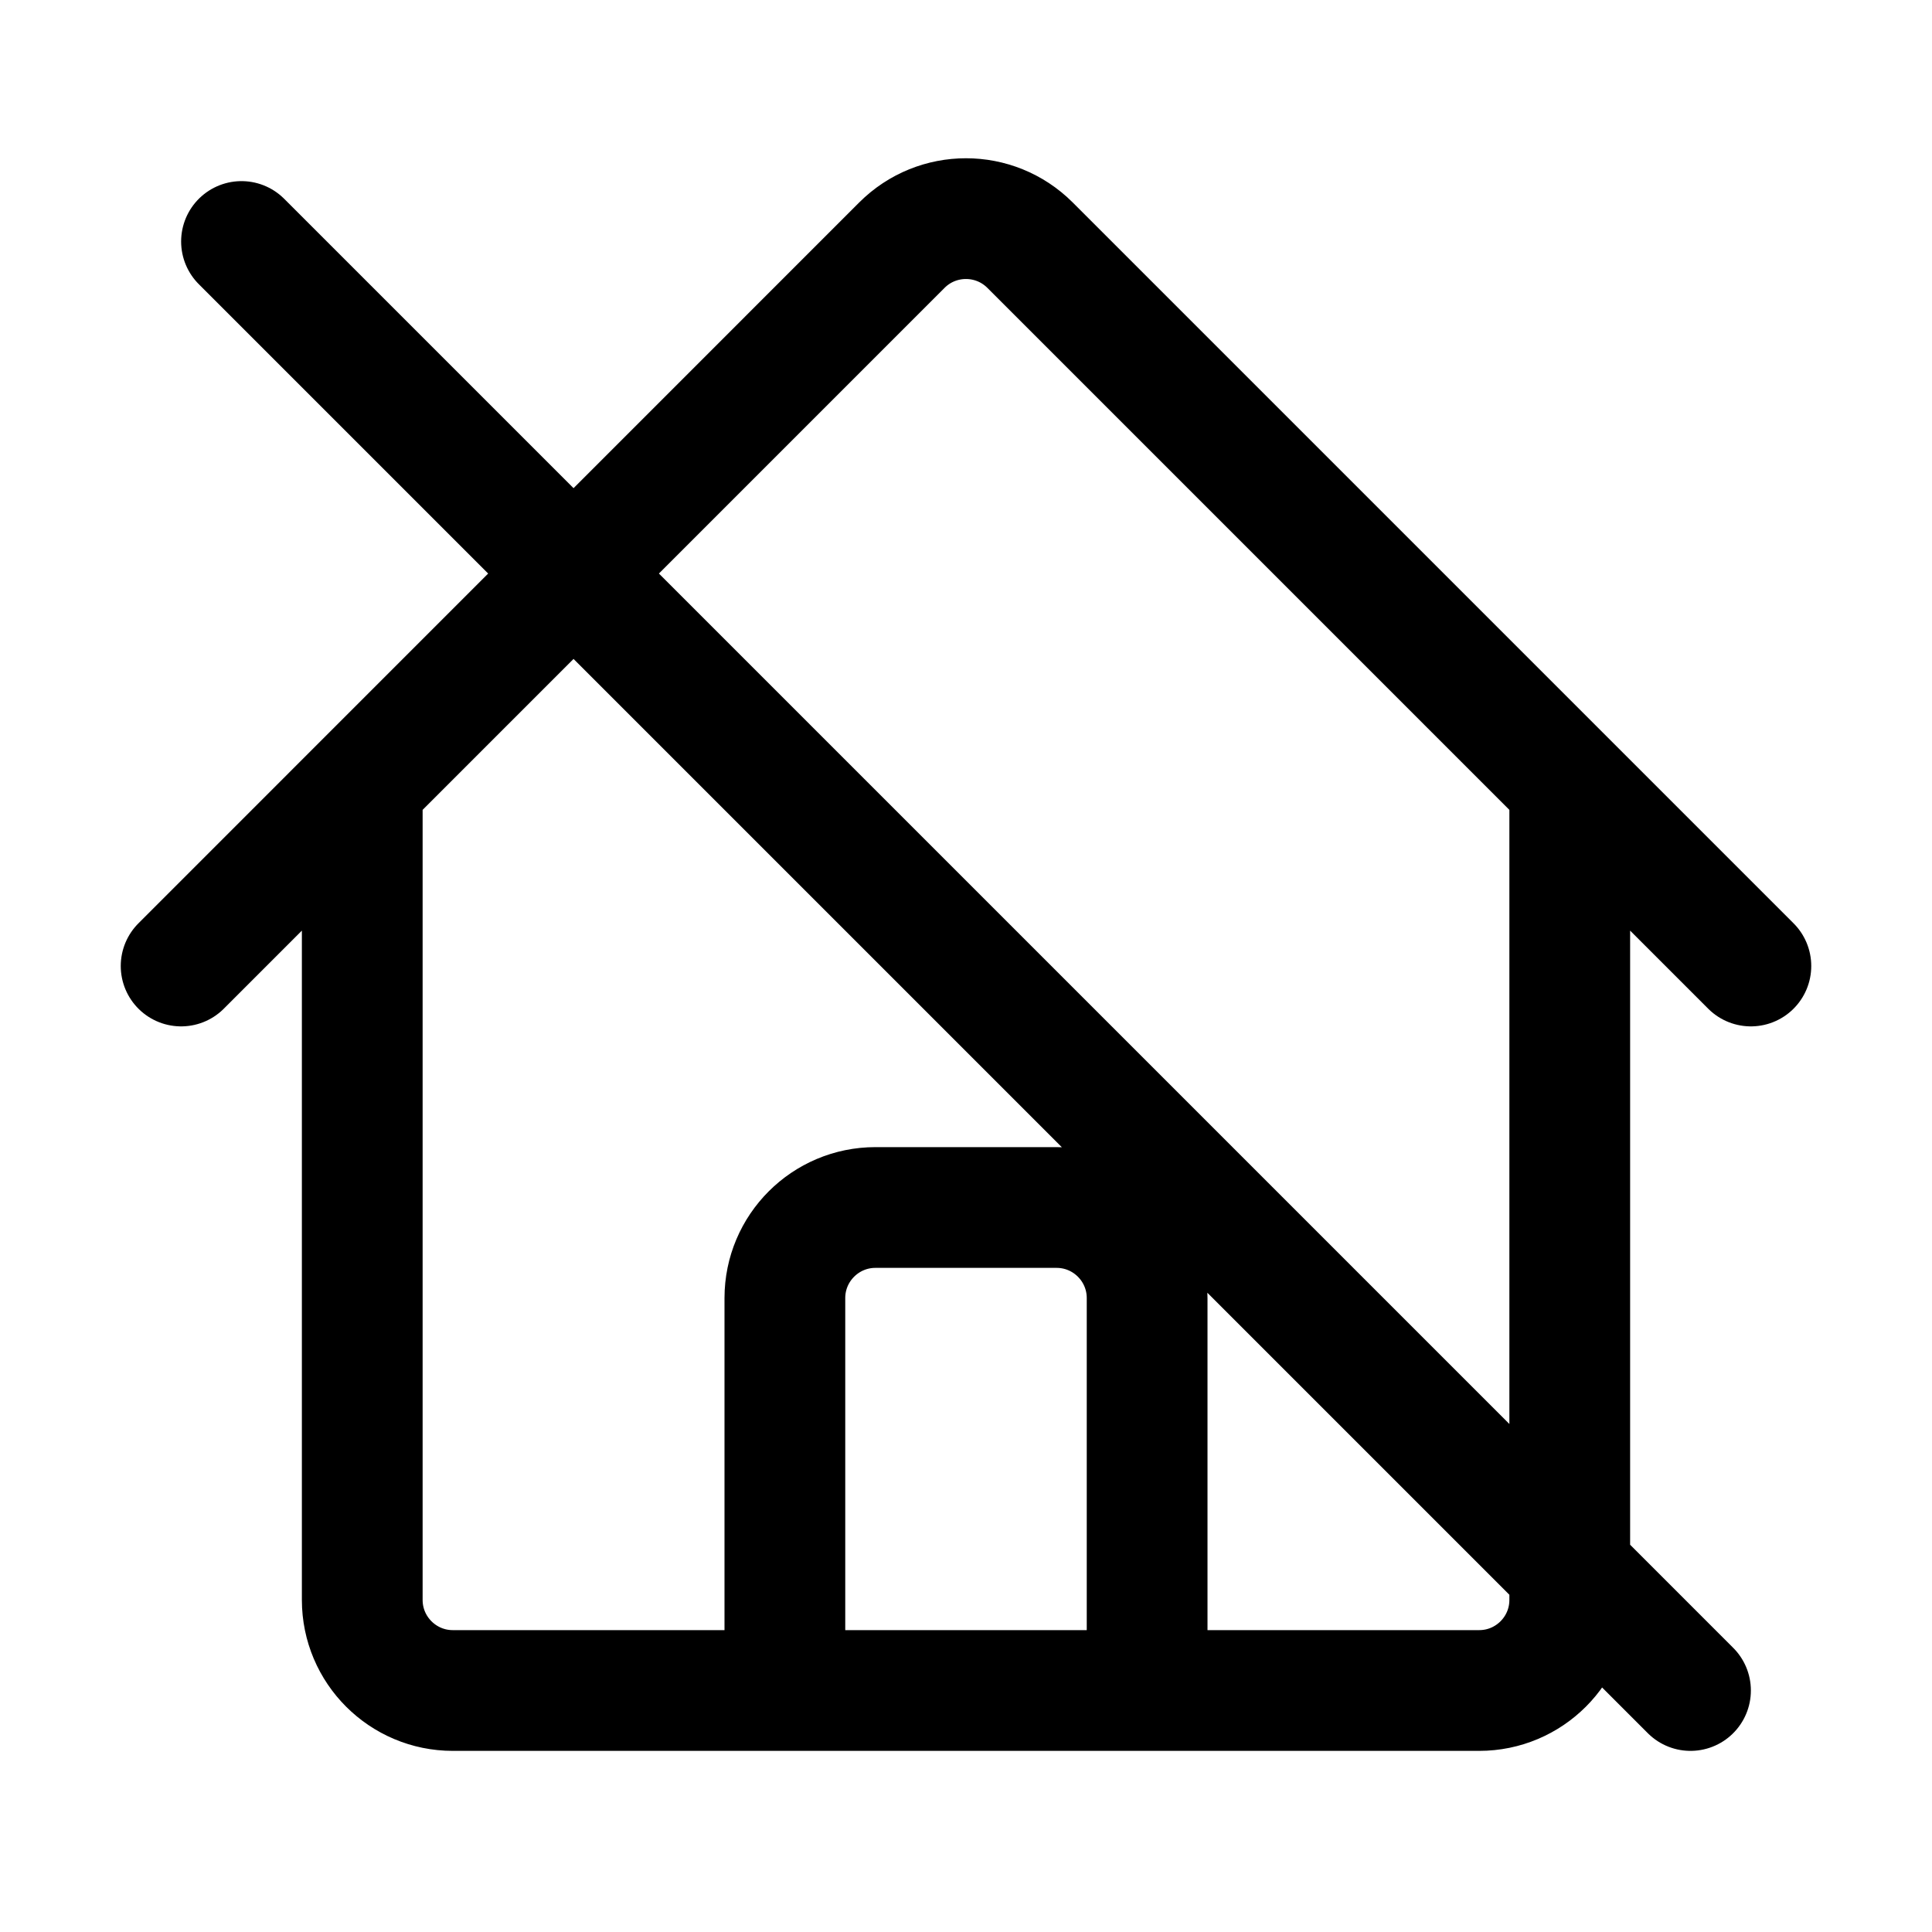
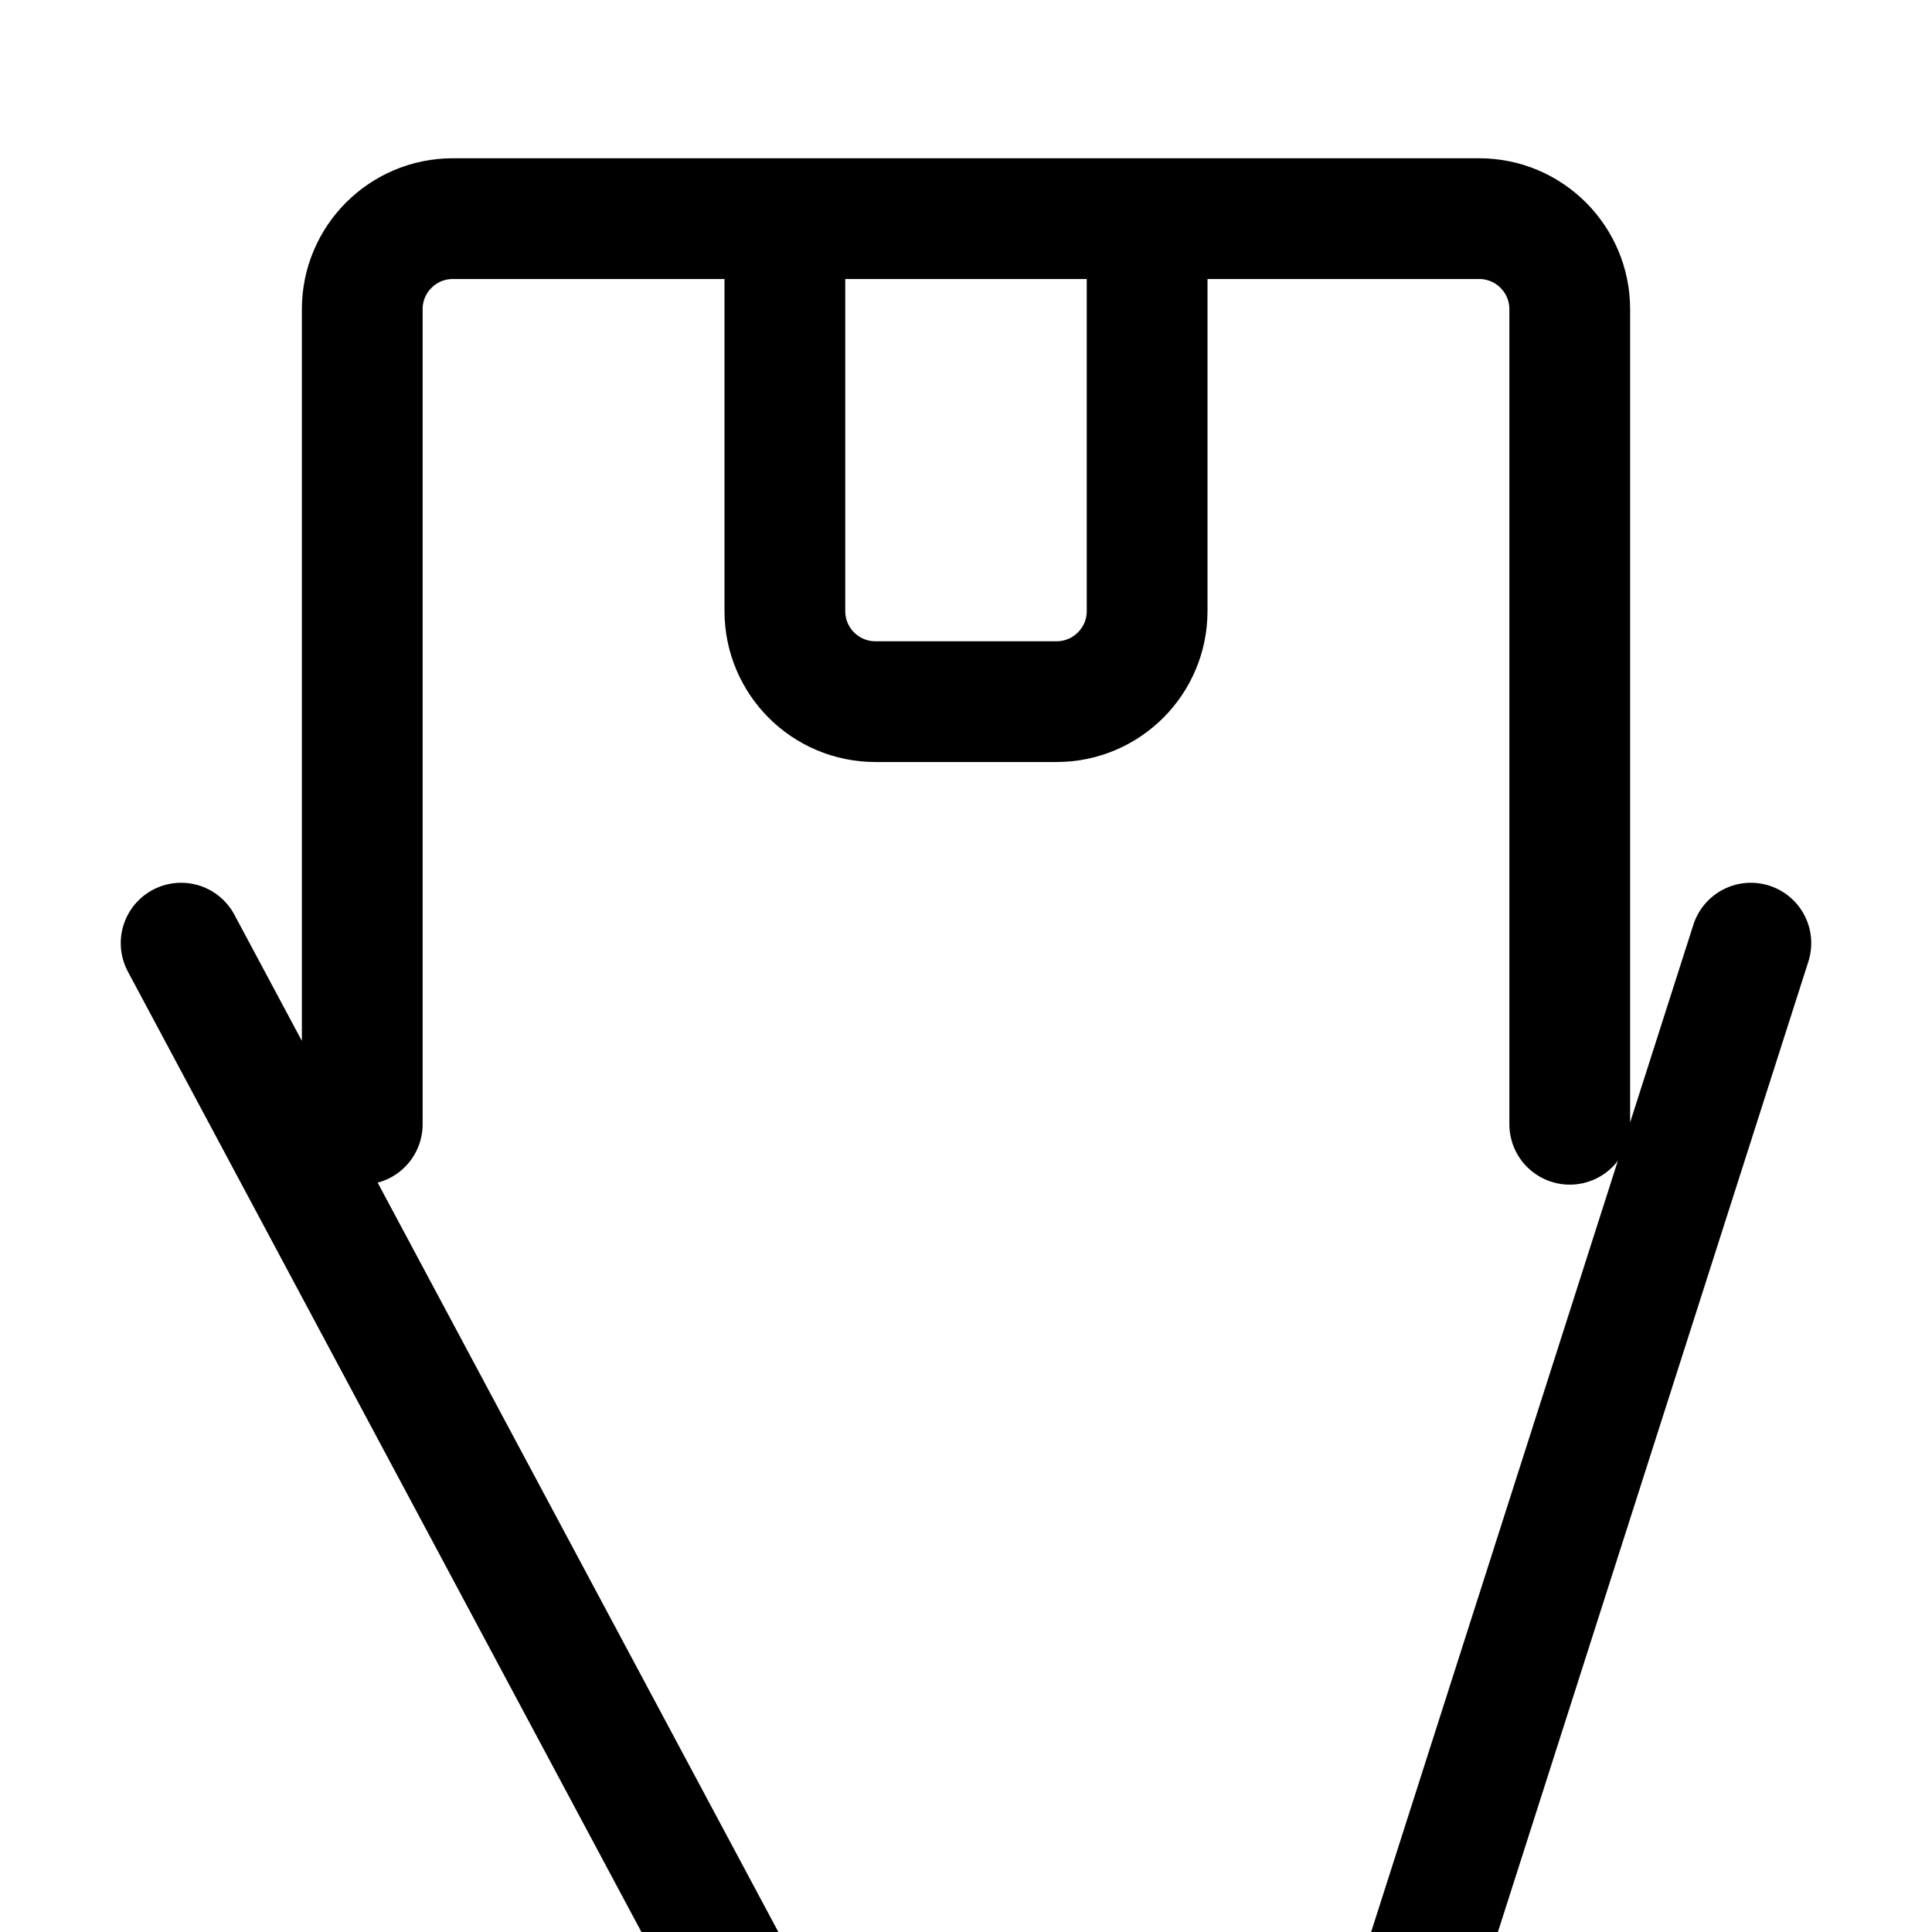
<svg xmlns="http://www.w3.org/2000/svg" fill="none" stroke-width="1.5" aria-hidden="true" data-slot="icon" viewBox="0 0 24 24" stroke="currentColor">
-   <path stroke-linecap="round" stroke-linejoin="round" d="m2.25 12 8.954-8.955a1.126 1.126 0 0 1 1.591 0L21.75 12M4.5 9.75v10.125c0 .621.504 1.125 1.125 1.125H9.75v-4.875c0-.621.504-1.125 1.125-1.125h2.25c.621 0 1.125.504 1.125 1.125V21h4.125c.621 0 1.125-.504 1.125-1.125V9.75M8.25 21h8.25M3 3l18 18" />
+   <path stroke-linecap="round" stroke-linejoin="round" d="m21.75 11.716-6.704 20.955a1.126 1.126 0 0 1-1.591 0L2.25 11.716m17.25 2.25V3.841c0-.621-.504-1.125-1.125-1.125H14.25v4.875c0 .621-.504 1.125-1.125 1.125h-2.25A1.125 1.125 0 0 1 9.75 7.591V2.716H5.625c-.621 0-1.125.504-1.125 1.125v10.125m11.25-11.25H7.5" />
</svg>
